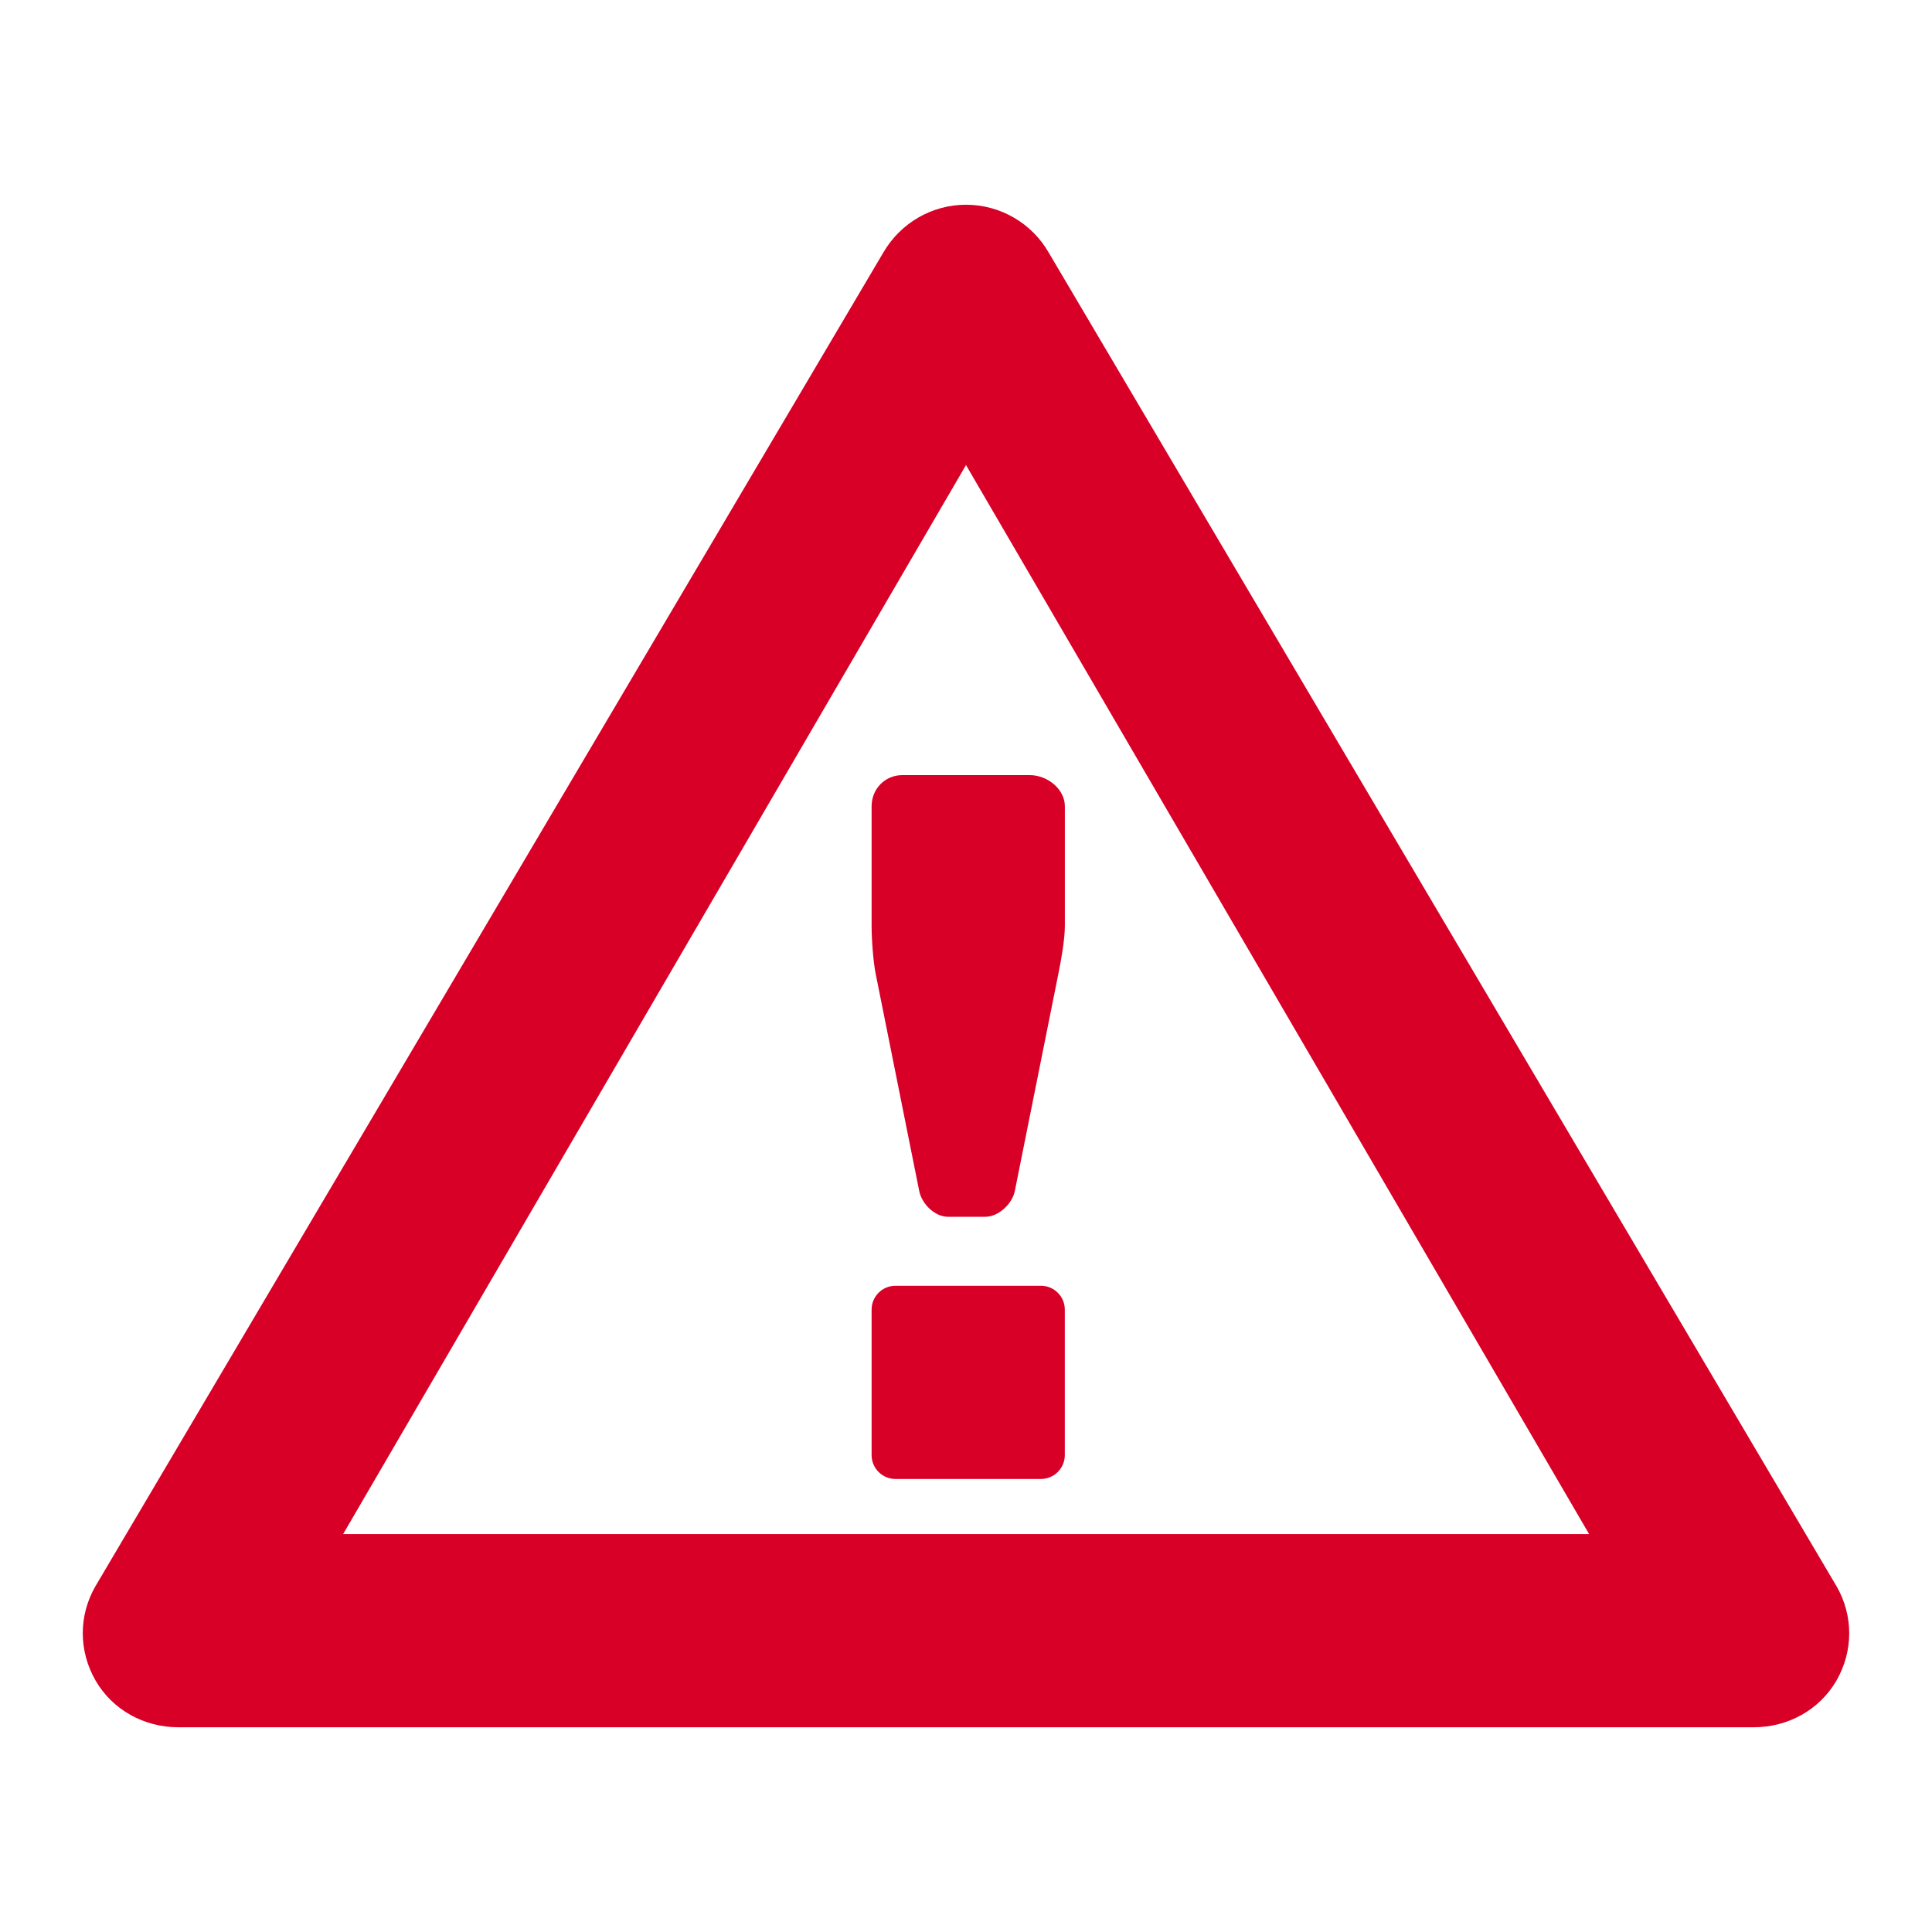
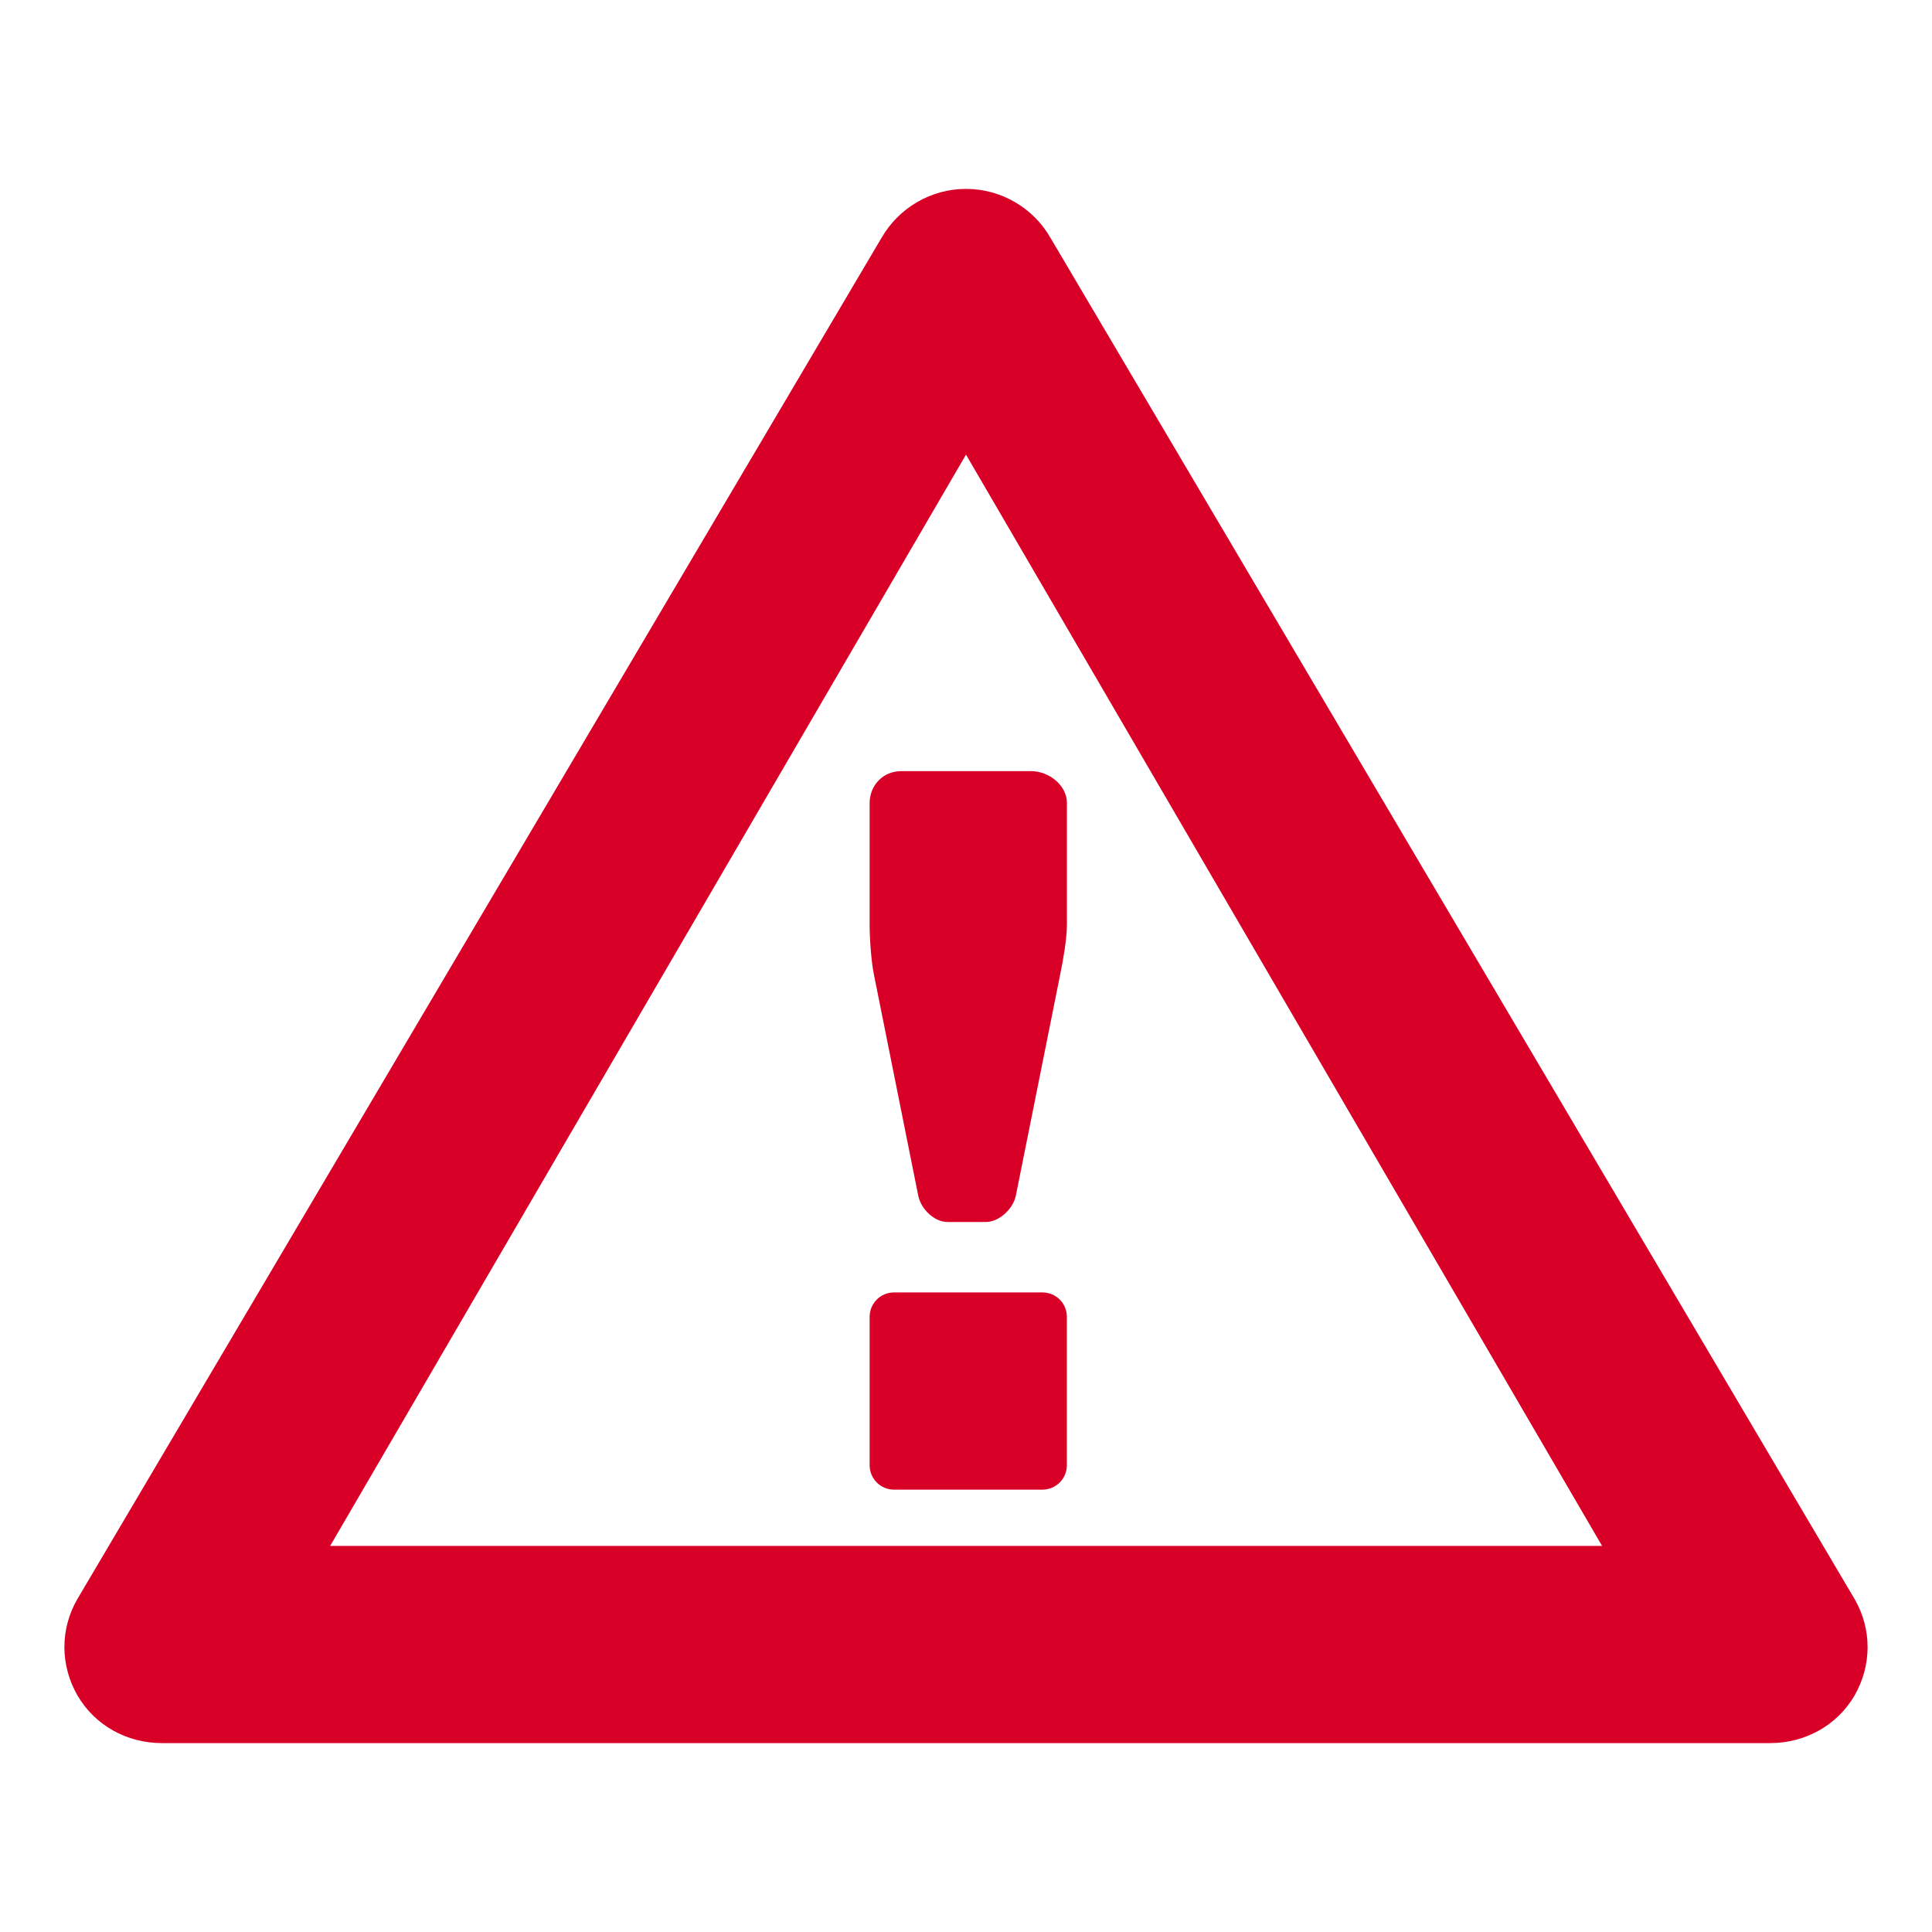
- <svg xmlns="http://www.w3.org/2000/svg" version="1.1" id="Ebene_1" x="0px" y="0px" viewBox="0 0 35 35" xml:space="preserve" width="35" height="35" class="br-symbol-library">
+ <svg xmlns="http://www.w3.org/2000/svg" version="1.1" id="Ebene_1" x="0px" y="0px" viewBox="0 0 30 30" xml:space="preserve" width="30" height="30" class="br-symbol-library">
  <defs id="defs8" />
-   <g id="Alarm">
+   <g id="Alarm" transform="matrix(0.8749793,0,0,0.8749793,-0.3121372,-0.3121371)">
    <path id="Alarm_3_" d="m 18.655,14.043 h -2.31 c -0.315,0 -0.555,0.25 -0.555,0.565 v 2.165 c 0,0.238 0.028,0.643 0.075,0.875 l 0.788,3.93 c 0.048,0.233 0.28,0.465 0.52,0.465 h 0.678 c 0.237,0 0.485,-0.232 0.533,-0.465 l 0.792,-3.95 c 0.048,-0.233 0.115,-0.617 0.115,-0.855 v -2.165 c -0.001,-0.315 -0.321,-0.565 -0.636,-0.565 z m 0.203,9.25 h -2.635 c -0.24,0 -0.433,0.193 -0.433,0.433 v 2.635 c 0,0.238 0.193,0.432 0.433,0.432 h 2.635 c 0.238,0 0.432,-0.195 0.432,-0.432 v -2.635 c 0,-0.241 -0.195,-0.433 -0.432,-0.433 z m 0,0 h -2.635 c -0.24,0 -0.433,0.193 -0.433,0.433 v 2.635 c 0,0.238 0.193,0.432 0.433,0.432 h 2.635 c 0.238,0 0.432,-0.195 0.432,-0.432 v -2.635 c 0,-0.241 -0.195,-0.433 -0.432,-0.433 z m -0.203,-9.25 h -2.31 c -0.315,0 -0.555,0.25 -0.555,0.565 v 2.165 c 0,0.238 0.028,0.643 0.075,0.875 l 0.788,3.93 c 0.048,0.233 0.28,0.465 0.52,0.465 h 0.678 c 0.237,0 0.485,-0.232 0.533,-0.465 l 0.792,-3.95 c 0.048,-0.233 0.115,-0.617 0.115,-0.855 v -2.165 c -0.001,-0.315 -0.321,-0.565 -0.636,-0.565 z m 14.616,14.694 -14.271,-24.158 c -0.307,-0.537 -0.88,-0.87 -1.5,-0.87 -0.62,0 -1.19,0.333 -1.5,0.87 L 1.729,28.736 c -0.308,0.535 -0.305,1.175 0.003,1.71 0.31,0.533 0.88,0.845 1.498,0.845 H 31.771 c 0.618,0 1.188,-0.312 1.498,-0.845 0.307,-0.535 0.309,-1.175 0.002,-1.71 z M 6.215,27.793 17.5,8.425 l 11.288,19.366 H 6.215 Z m 12.643,-4.5 h -2.635 c -0.24,0 -0.433,0.193 -0.433,0.433 v 2.635 c 0,0.238 0.193,0.432 0.433,0.432 h 2.635 c 0.238,0 0.432,-0.195 0.432,-0.432 v -2.635 c 0,-0.241 -0.195,-0.433 -0.432,-0.433 z m -3.068,-8.686 v 2.165 c 0,0.238 0.028,0.643 0.075,0.875 l 0.788,3.93 c 0.048,0.233 0.28,0.465 0.52,0.465 h 0.678 c 0.237,0 0.485,-0.232 0.533,-0.465 l 0.792,-3.95 c 0.048,-0.233 0.115,-0.617 0.115,-0.855 v -2.165 c 0,-0.315 -0.32,-0.565 -0.635,-0.565 h -2.31 c -0.316,0.001 -0.556,0.251 -0.556,0.565 z" style="fill:#d80027;fill-opacity:1" />
  </g>
  <g id="Ebene_1_1_" />
</svg>
